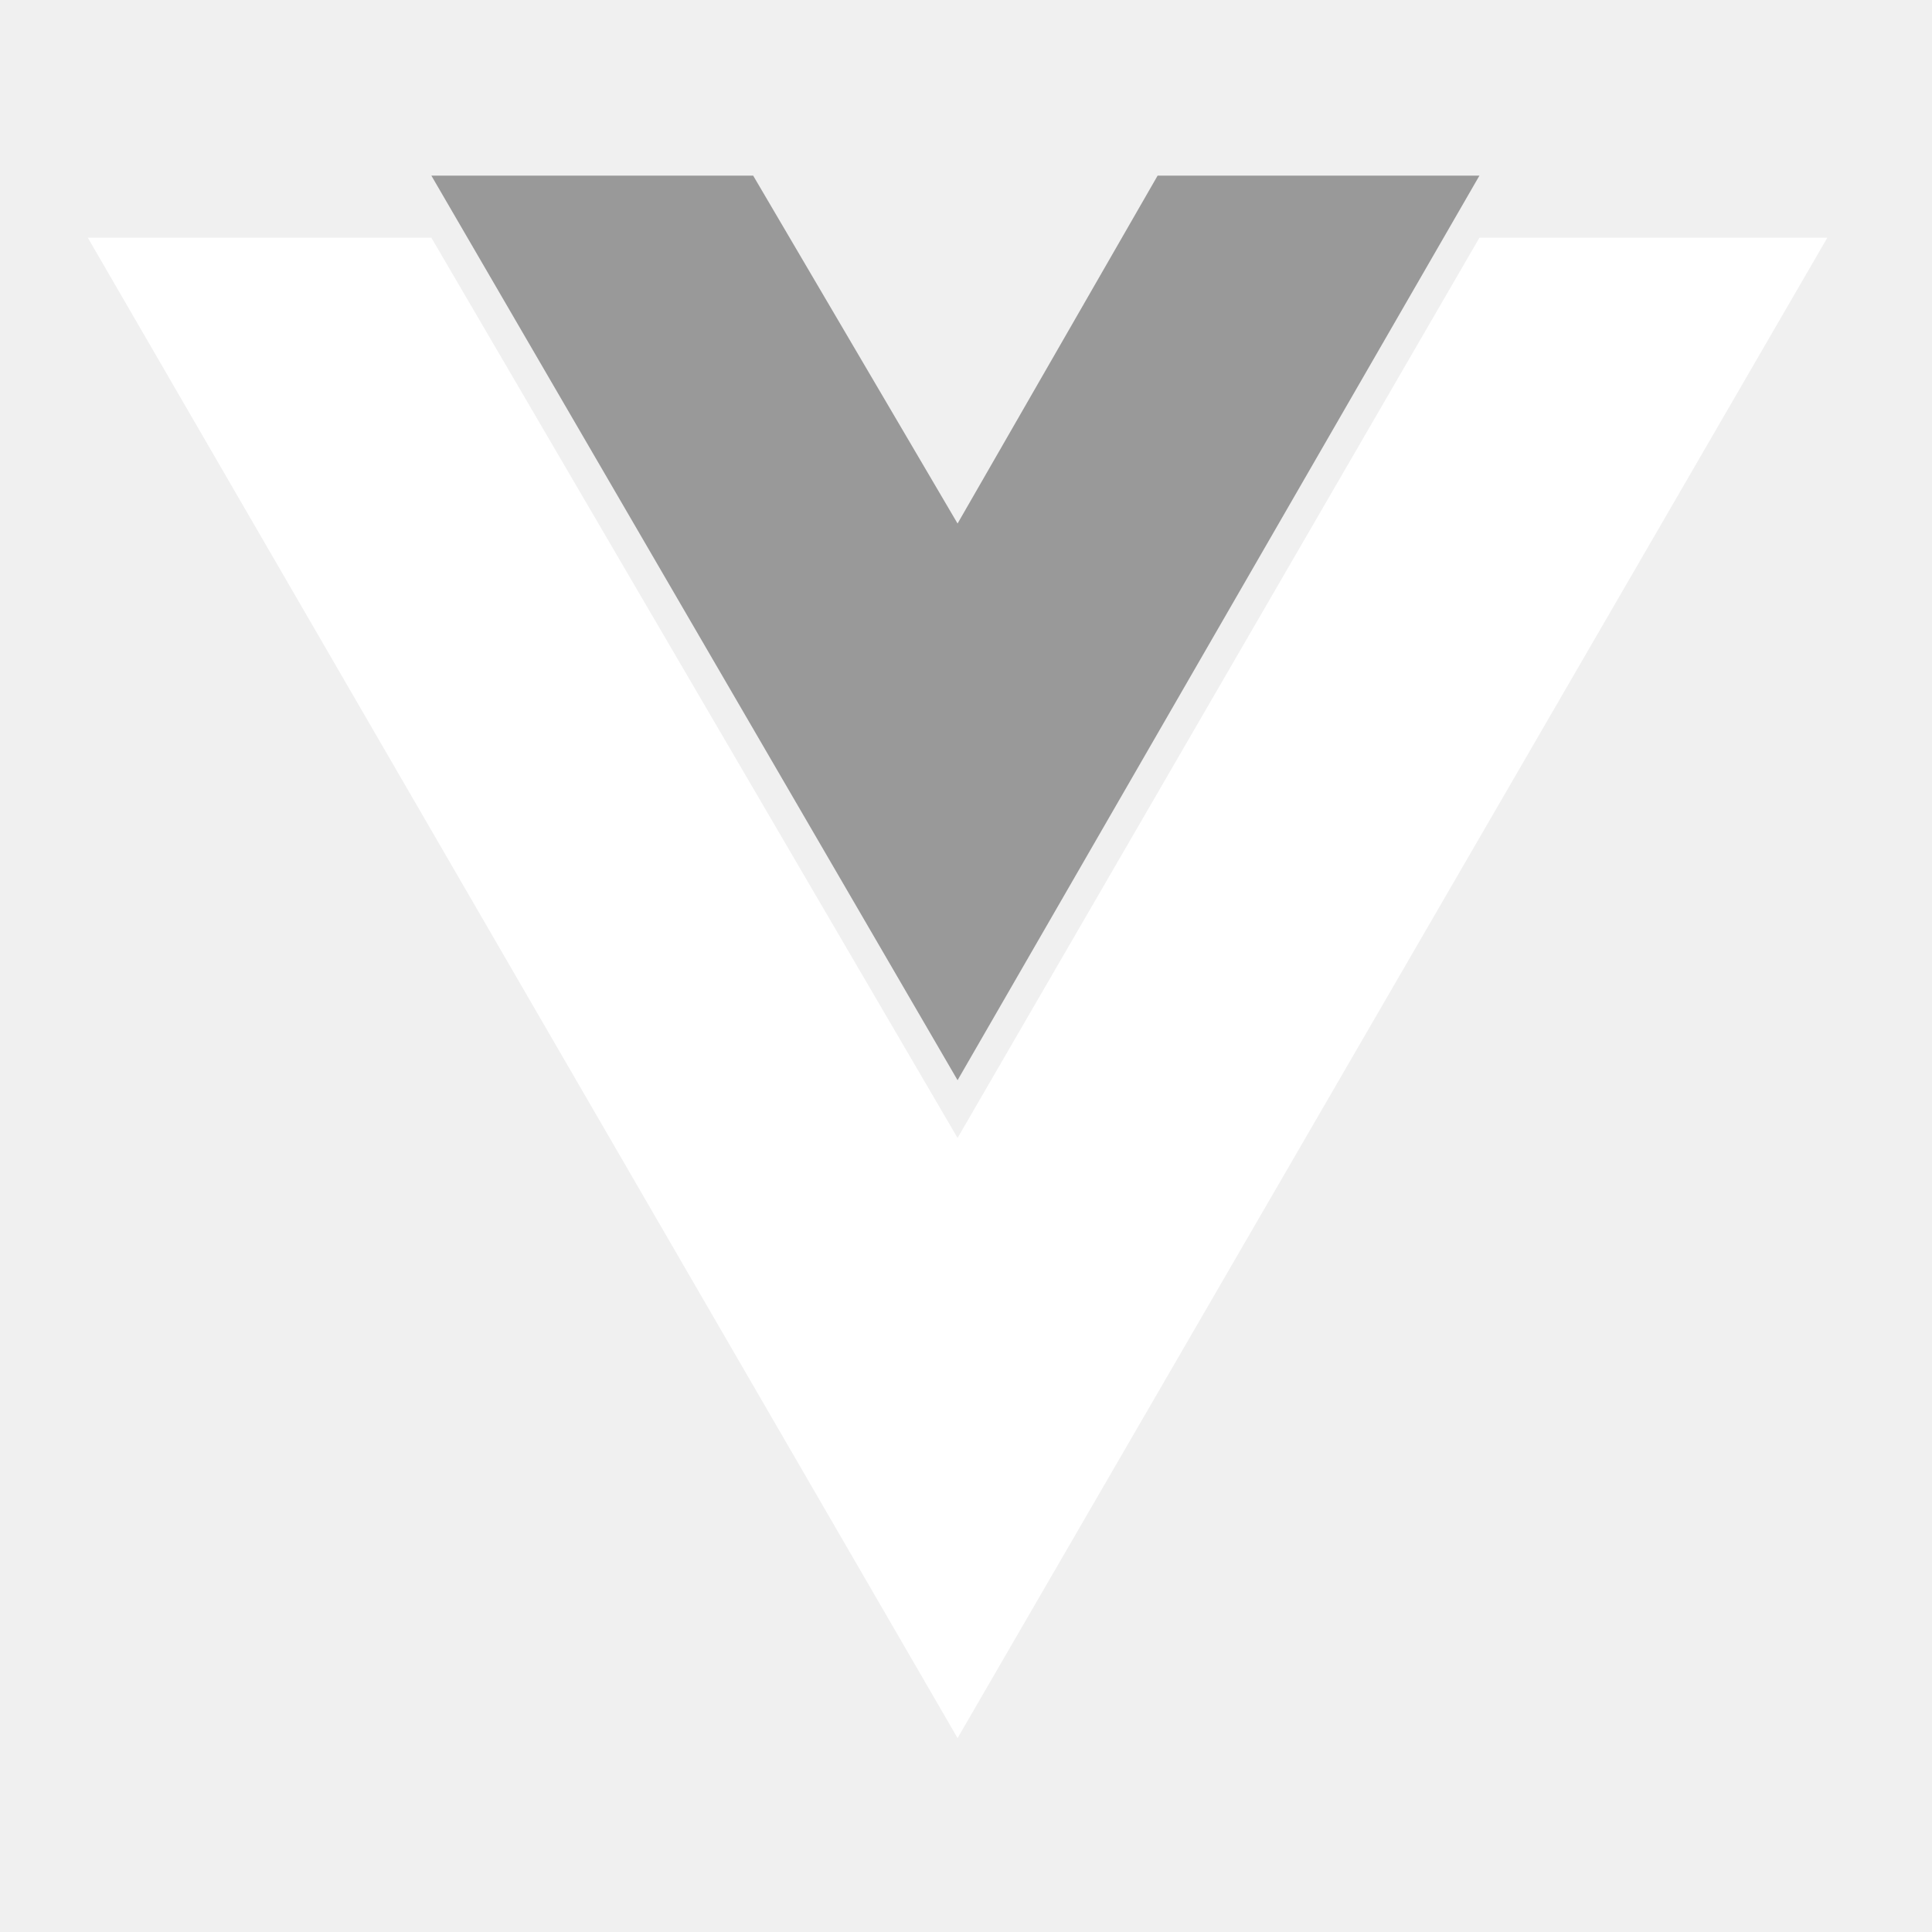
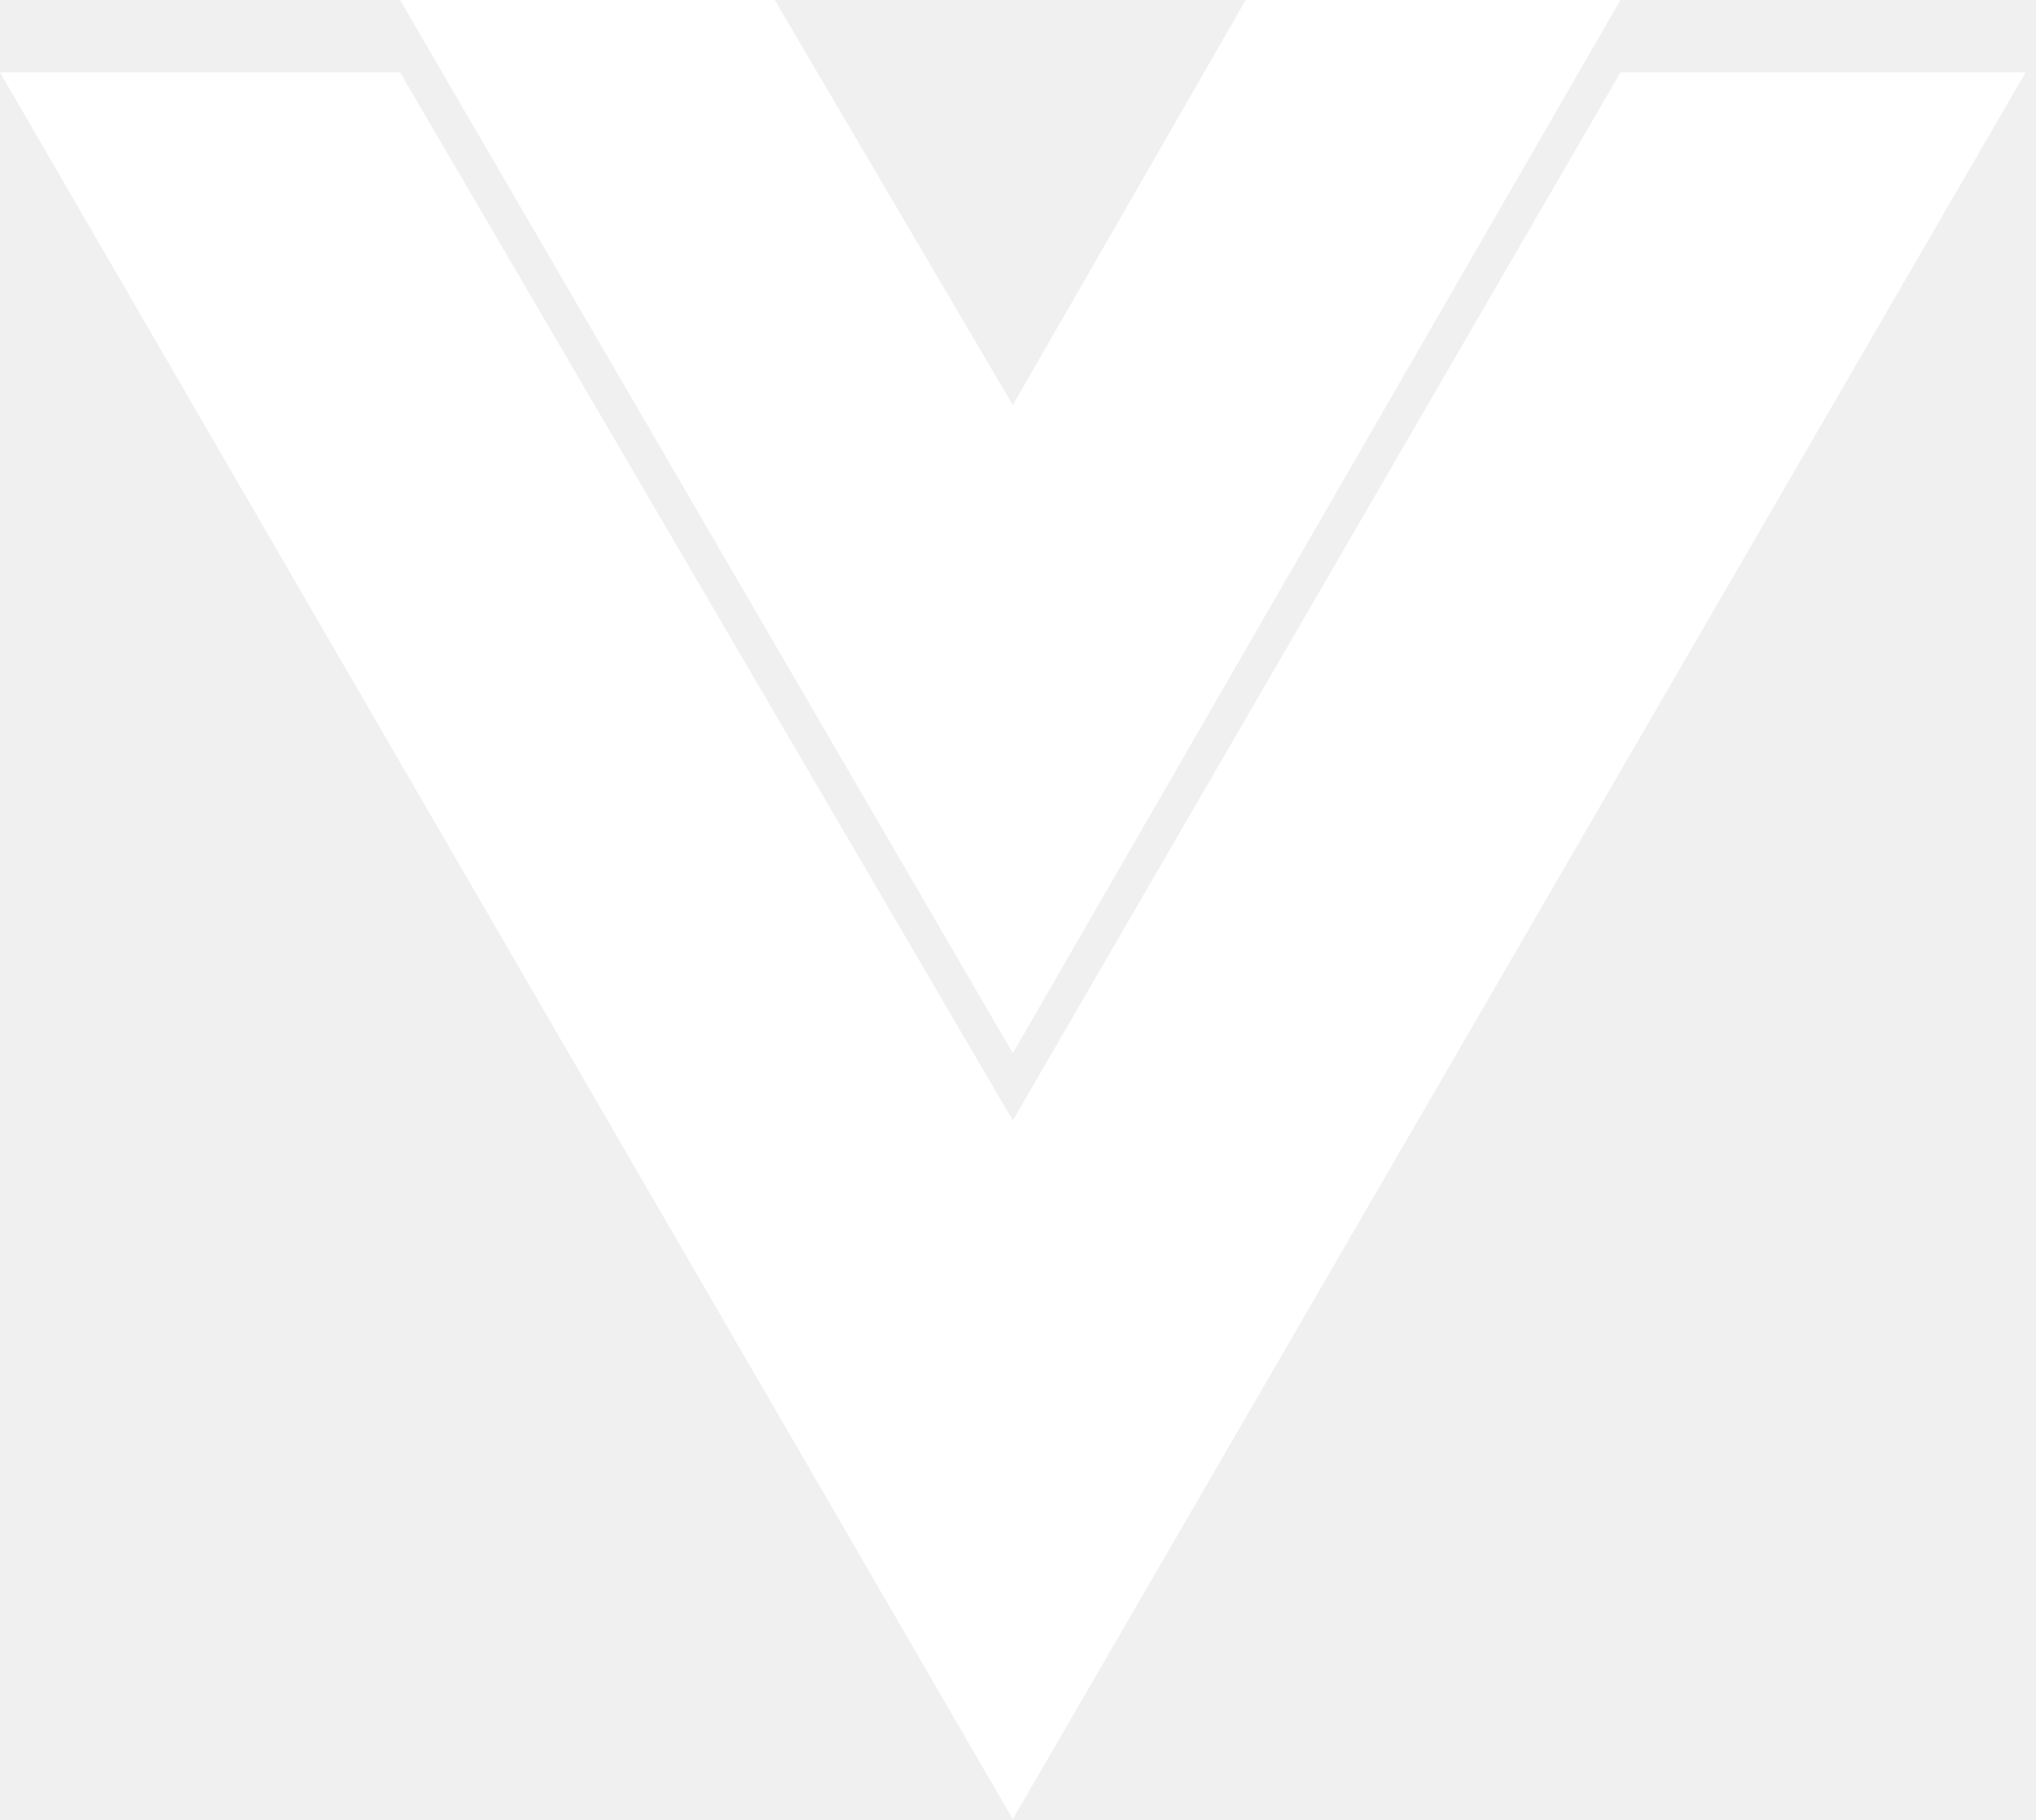
- <svg xmlns="http://www.w3.org/2000/svg" fill="none" height="44" viewBox="0 0 44 44" width="44">
-   <path clip-rule="evenodd" d="m21.808 39.584-19.808-34.17h7.824l11.984 20.502 11.885-20.502h7.923z" fill="#fff" fill-rule="evenodd" />
-   <path d="m21.808 24.601-11.984-20.601h7.329l4.655 7.923 4.556-7.923h7.329z" fill="#999" />
+ <svg xmlns="http://www.w3.org/2000/svg" width="47" height="42" viewBox="0 0 47 42" fill="none">
+   <path fill-rule="evenodd" clip-rule="evenodd" d="M9.235 0L23.38 24.315L37.407 0H28.757L23.38 9.352L17.885 0H9.235ZM0 1.67L23.38 42L46.76 1.67H37.408L23.38 25.868L9.235 1.67H0Z" fill="white" />
</svg>
